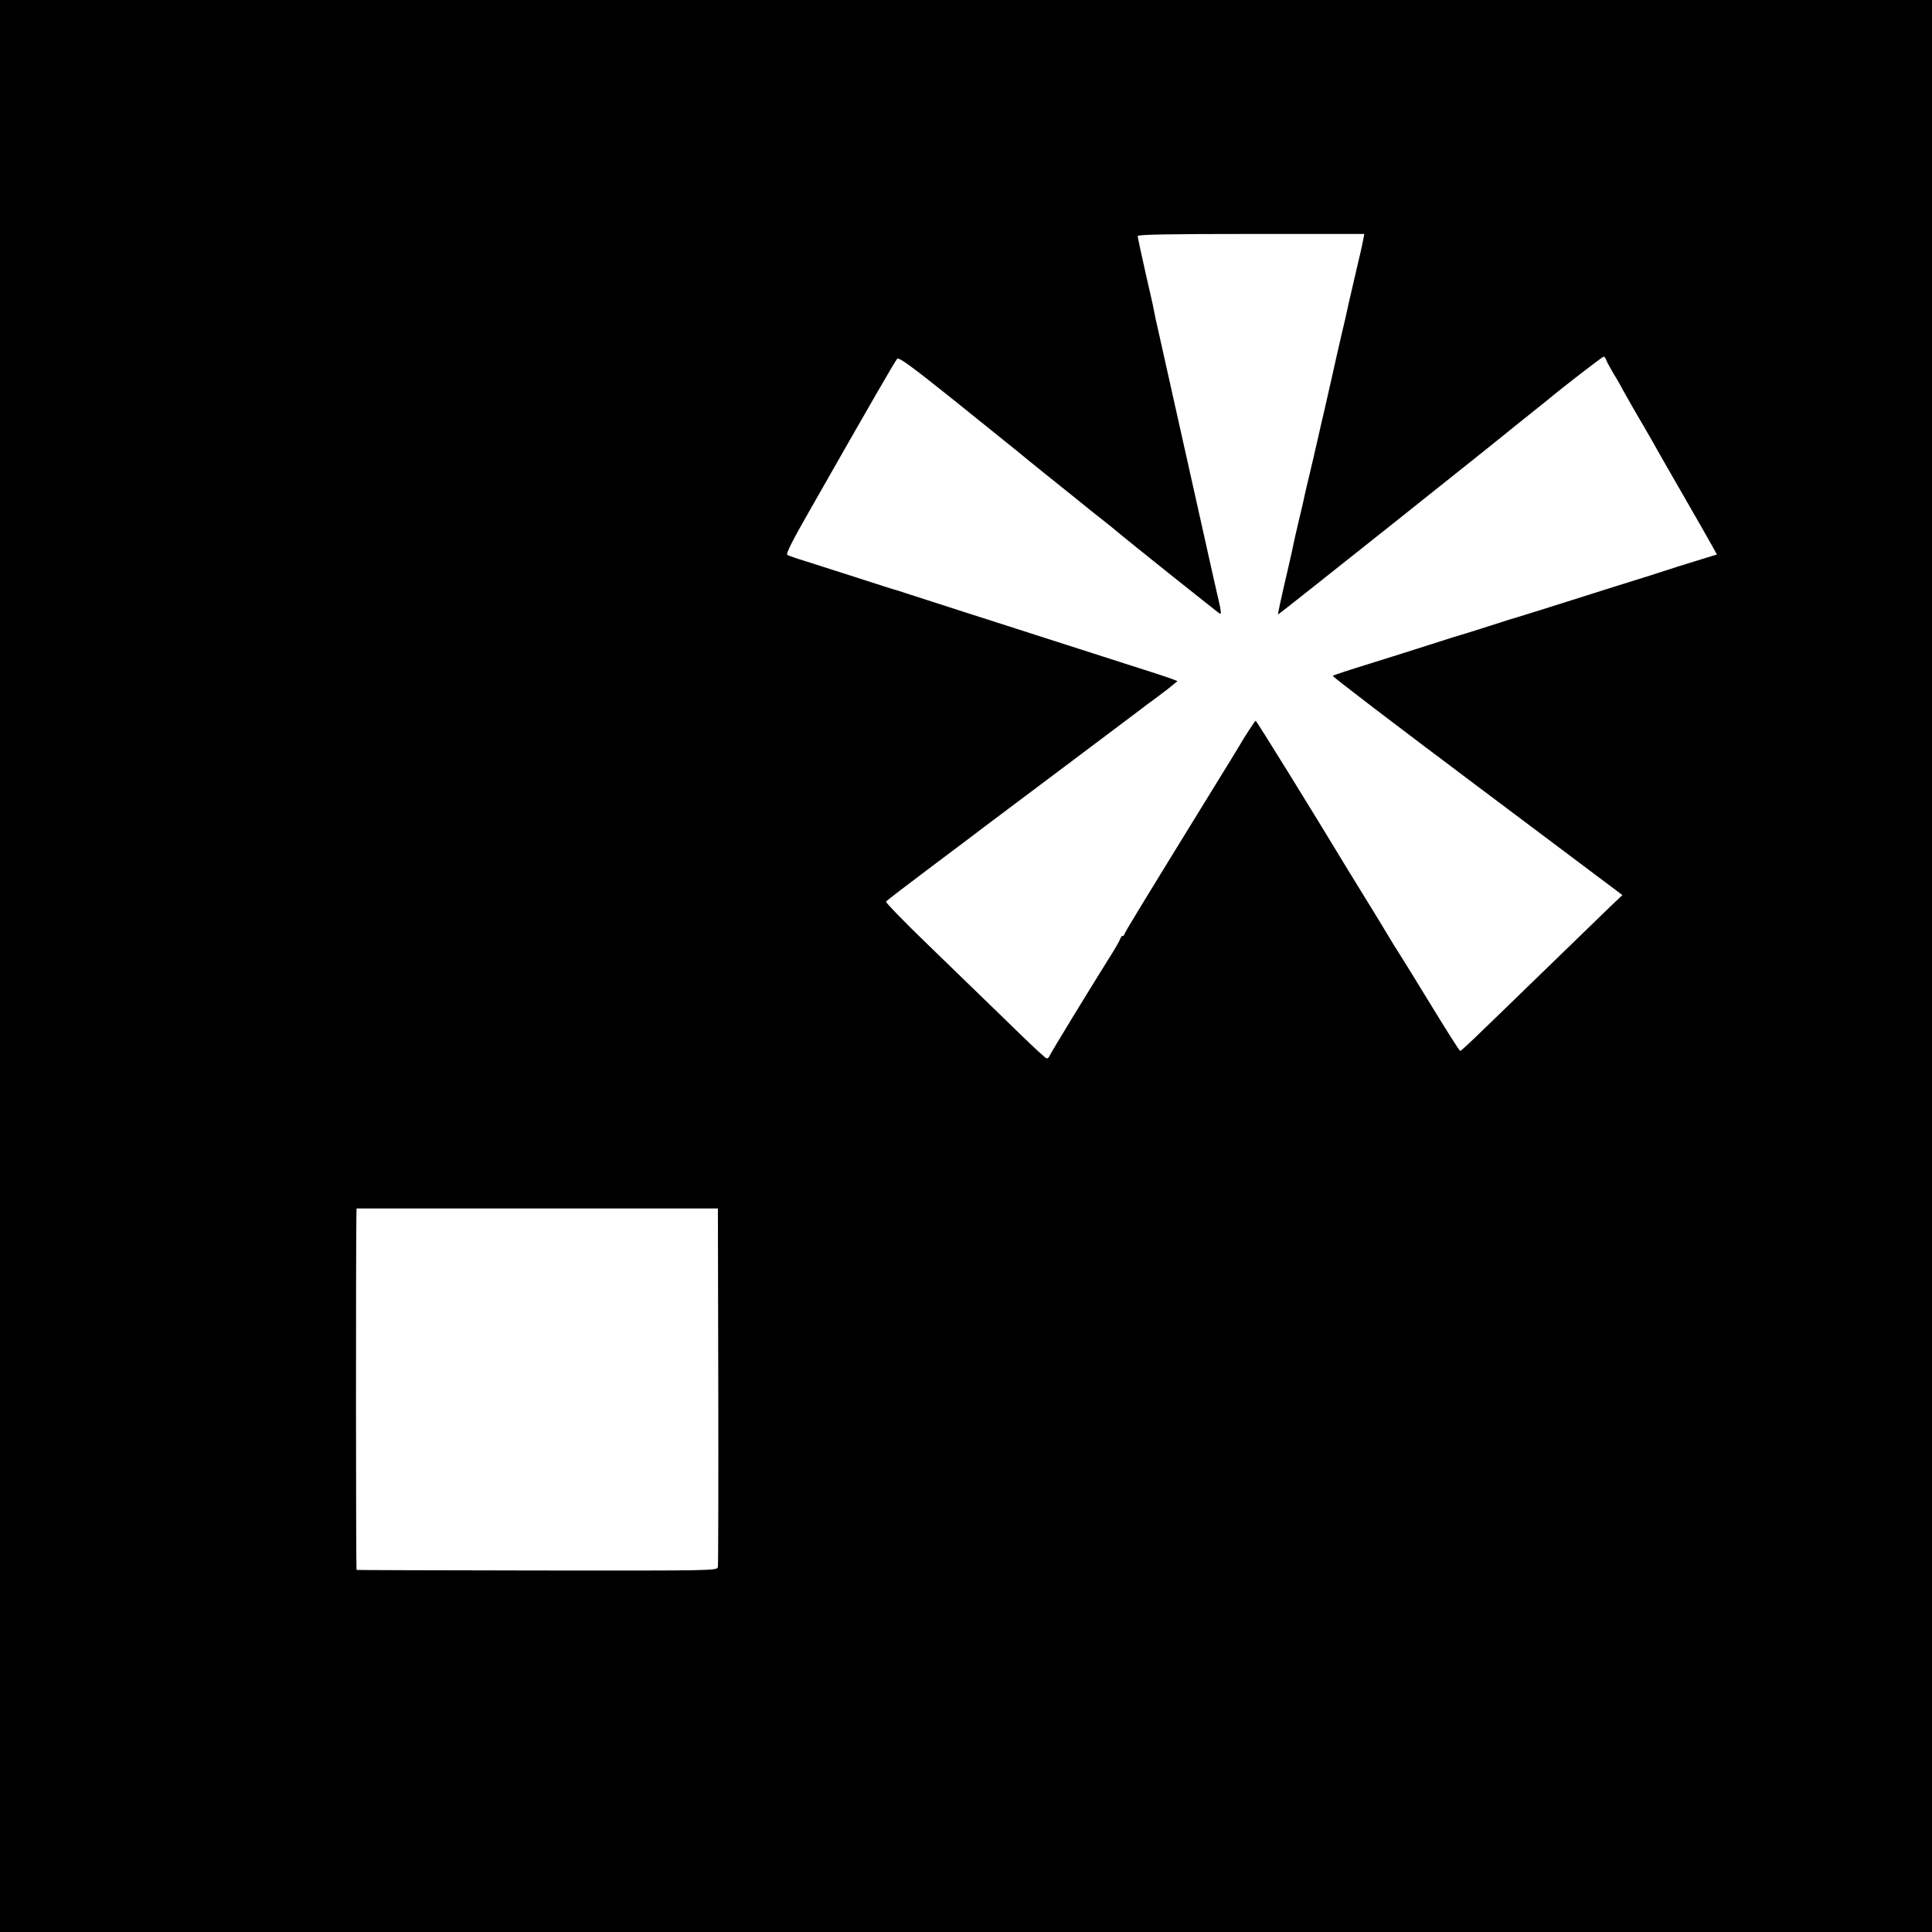
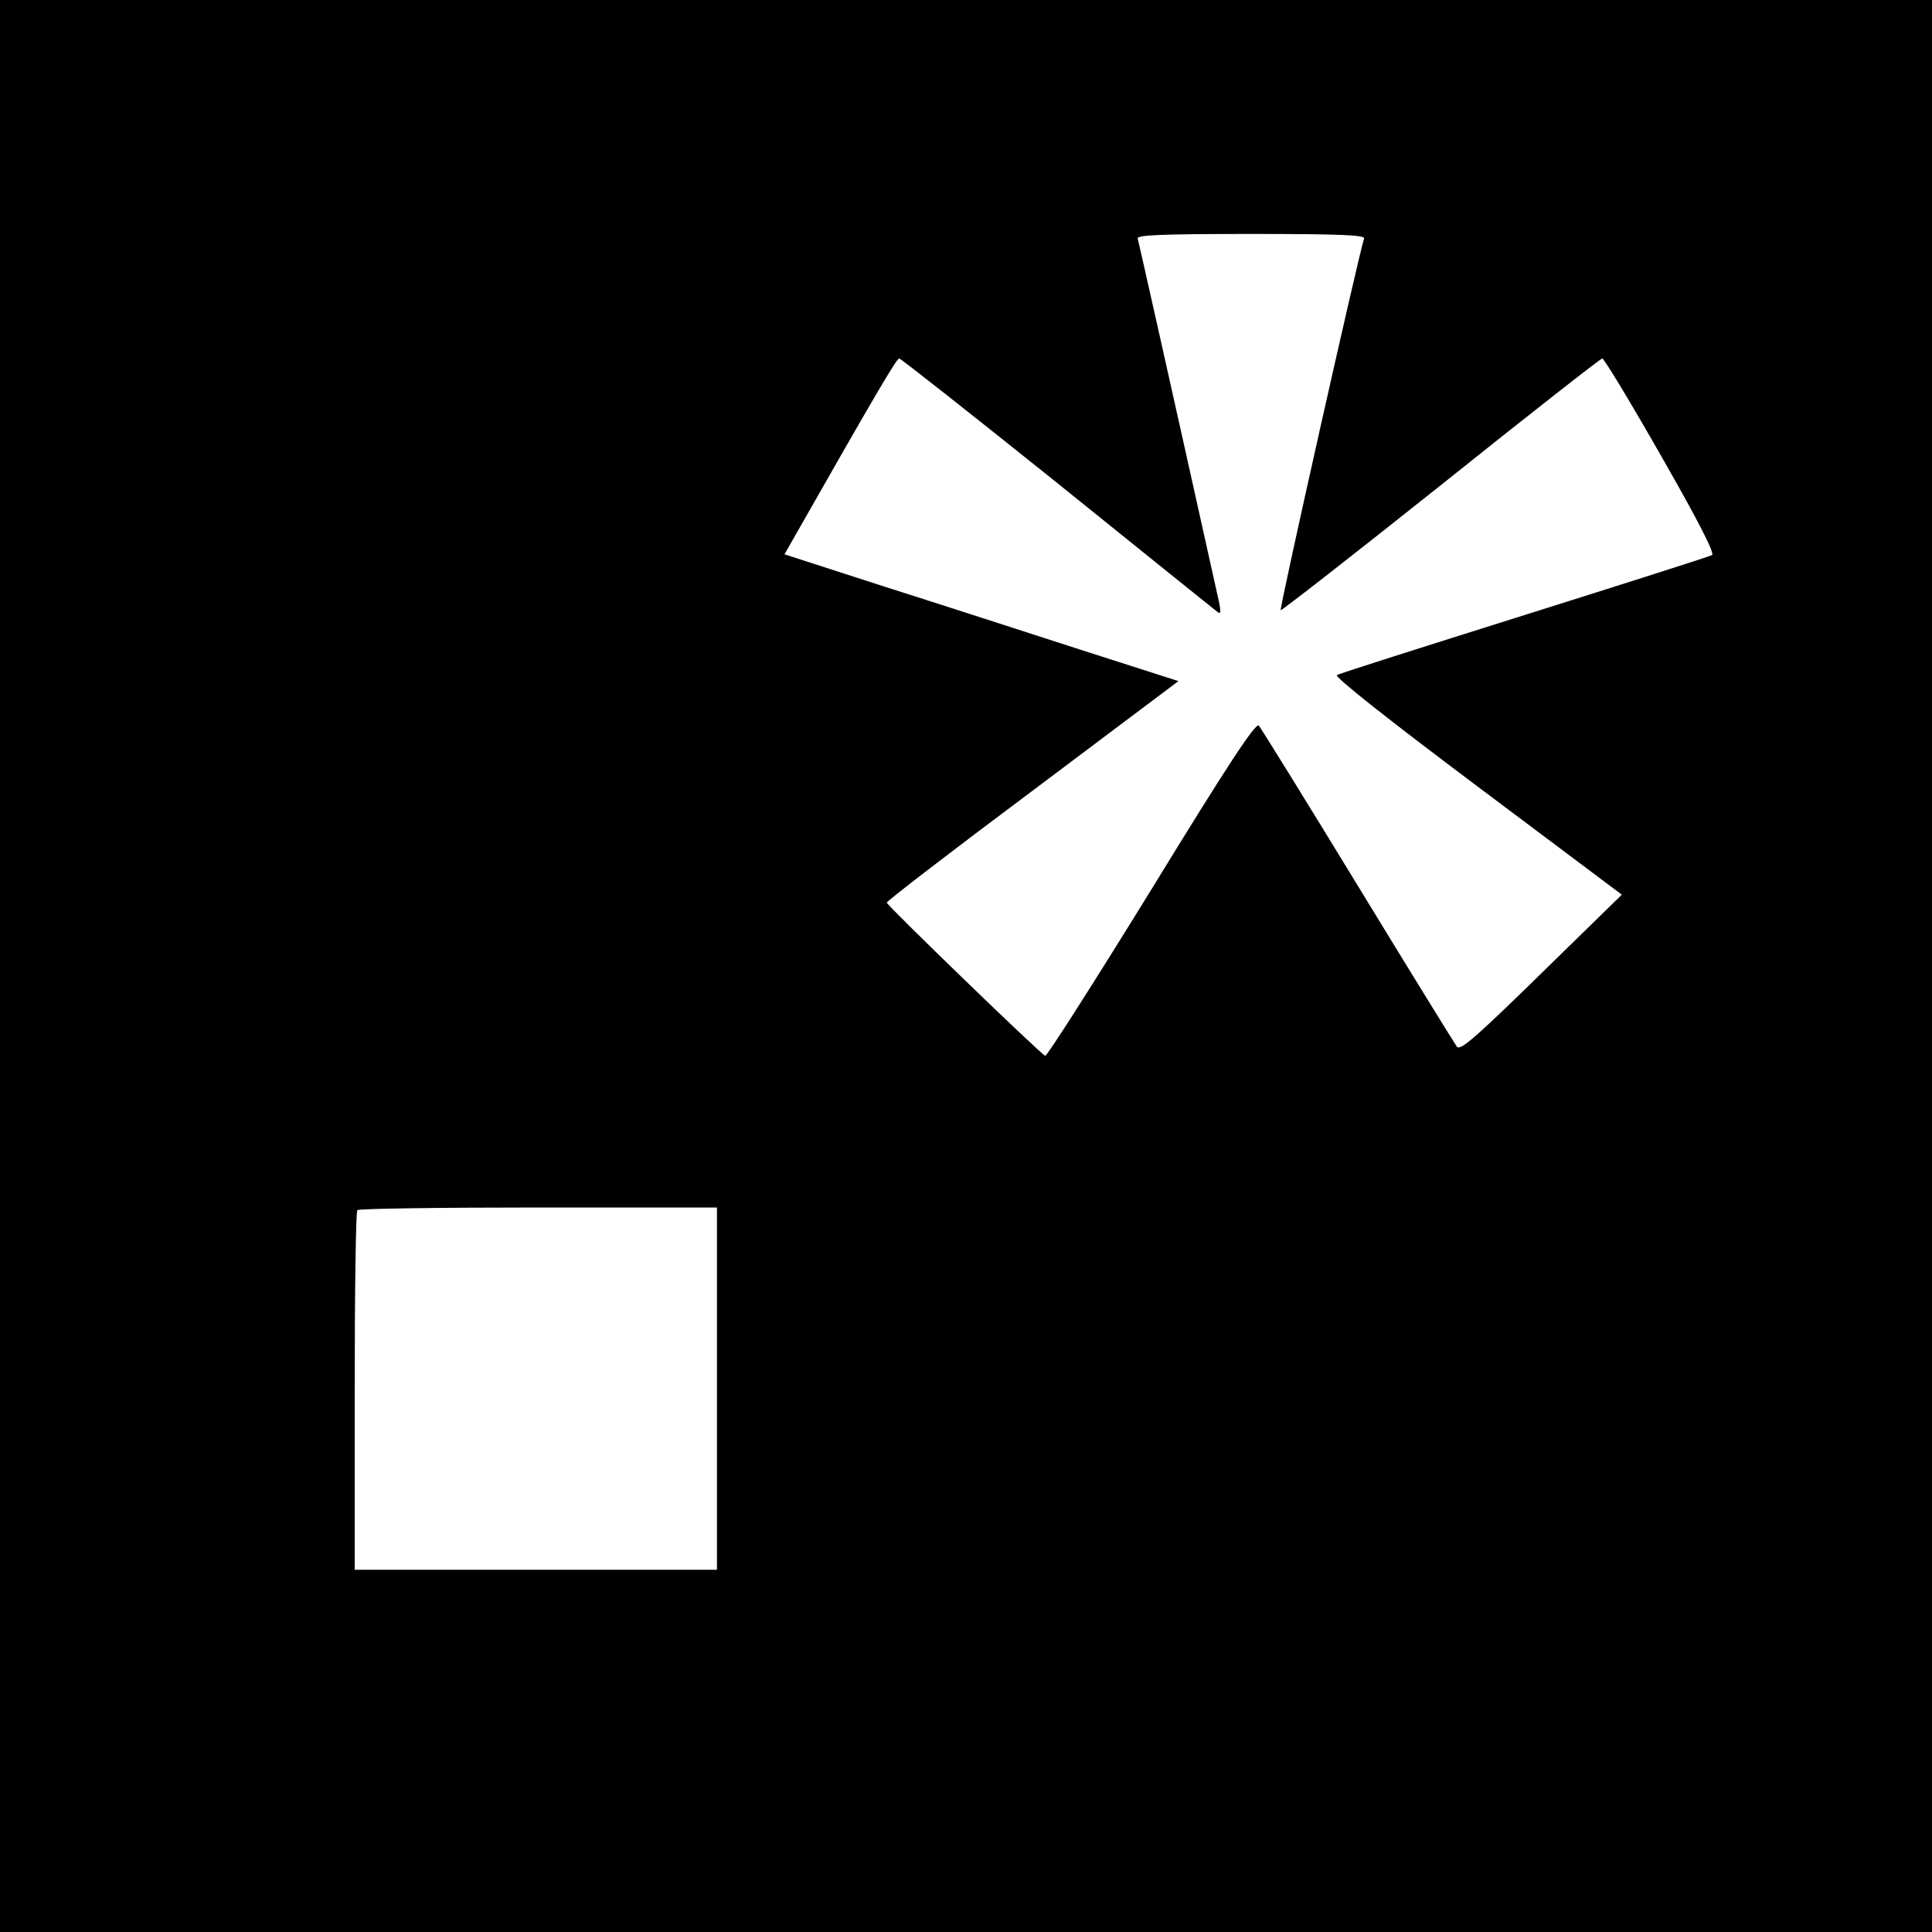
- <svg xmlns="http://www.w3.org/2000/svg" version="1" width="1365.333" height="1365.333" viewBox="0 0 1024 1024">
-   <path d="M0 512v512h1024V0H0v512zm722.4-384.3c-.4 2.1-1.7 8.1-3 13.3-1.2 5.2-3.2 13.8-4.4 19-1.1 5.2-2.9 13.1-4 17.5-1 4.4-2.1 9.1-2.4 10.5-.4 2-5.2 23.1-7.1 31.4-.3 1.1-1.6 6.8-2.9 12.6-1.3 5.8-3.3 14.3-4.4 19-1.2 4.7-2.3 9.7-2.6 11-.7 3.6-1.2 5.5-3.5 15.2-1.1 4.8-2.3 9.8-2.5 11-.2 1.3-1.4 6.6-2.6 11.8-4.2 18-5.8 25.5-5.6 25.7.2.2 118.6-94 125.1-99.5 1.1-.9 5.2-4.2 9-7.2s7.9-6.3 9-7.2c7.2-6.1 28.9-22.8 29.5-22.8.4 0 1 .8 1.3 1.7.3 1 2 4 3.6 6.8 1.7 2.7 3.4 5.7 3.8 6.5.4.8 3.8 6.9 7.6 13.5 3.9 6.6 7.9 13.6 9 15.5 1 1.9 8.1 14.3 15.7 27.5s15 26.1 16.4 28.7l2.6 4.7-11.7 3.6c-6.5 2-12.9 4-14.3 4.5-1.4.5-14.2 4.6-28.5 9-14.3 4.5-30.9 9.8-37 11.7-6 1.9-12.6 3.9-14.5 4.5-1.9.5-6 1.8-9 2.8-4.8 1.6-22.7 7.2-24 7.5-.3.1-6.3 2-13.5 4.3-7.1 2.3-21.4 6.8-31.7 10-10.4 3.2-19.1 6.1-19.4 6.4-.3.4 34.1 26.6 76.5 58.4l77 57.8-6.2 5.9c-3.4 3.3-18.1 17.5-32.7 31.7-41.7 40.5-46.4 45-47.1 45-.3 0-6.6-9.8-13.9-21.8-7.3-11.9-14.4-23.5-15.8-25.7-4.9-7.7-7-11.1-11.1-18-2.3-3.9-6.9-11.3-10.1-16.5-3.2-5.2-7.1-11.5-8.6-14-18.8-31.1-48.4-79-48.9-79-.3 0-6.2 9-8.5 13.1-.8 1.4-6.9 11.3-13.5 22-39.5 64.2-47.5 77.3-47.5 78 0 .5-.4.9-.9.9s-1.1.8-1.4 1.7c-.3 1-3.2 6-6.4 11-10.4 16.6-30.4 49.4-31 50.9-.3.8-.9 1.4-1.5 1.4-.5 0-6.6-5.6-13.6-12.4-7-6.8-16.1-15.7-20.3-19.7-4.2-4.1-17.5-17-29.7-28.8s-21.9-21.8-21.6-22.2c.2-.5 11.4-9 24.7-19 13.3-10 25.6-19.2 27.2-20.5 1.7-1.3 20.8-15.6 42.5-31.9 21.7-16.3 40.2-30.2 41.1-30.9.8-.7 4.2-3.2 7.5-5.6 3.2-2.4 7.2-5.4 8.7-6.7l2.8-2.3-2.3-.9c-1.3-.6-13.8-4.7-27.8-9.1-14-4.5-32.2-10.3-40.5-13-8.2-2.6-26.5-8.5-40.5-13s-28.4-9.1-32-10.3c-3.6-1.2-6.7-2.2-7-2.2-.3-.1-9.3-2.9-20-6.4-10.7-3.4-23.1-7.4-27.5-8.8-4.4-1.3-8.5-2.8-9.2-3.2-.9-.4 2.7-7.6 11.6-23.1 33.4-58.7 45.5-79.6 46.6-80.8.9-1 7.1 3.5 30.6 22.3 16.2 13 31.2 25.1 33.4 26.9 2.2 1.9 9.2 7.5 15.5 12.6 15.7 12.6 18.8 15 23 18.5 2 1.6 5.4 4.3 7.6 6 2.1 1.6 5.2 4.2 6.9 5.6 4.9 4.2 52.9 42.5 54.1 43.2.8.4.5-2.1-.7-7.1-1-4.2-3.6-15.8-5.8-25.7-13.1-58.7-25.5-114.3-27.7-124-.2-1.1-.6-3.1-.9-4.5-.2-1.4-2.3-10.4-4.5-20.1-2.2-9.7-4-18.2-4-18.8 0-.8 16.6-1.1 60-1.1h60.1l-.7 3.7zM380.7 734.5c.1 51.7 0 94.9-.2 96-.4 2-1.1 2-95.7 1.9-52.4-.1-95.5-.2-95.8-.3-.4-.1-.4-167.7-.1-188.1l.1-3.5h191.5l.2 94z" />
+ <svg xmlns="http://www.w3.org/2000/svg" version="1" width="682.667" height="682.667" viewBox="0 0 512 512">
+   <path d="M0 256v256h512V0H0v256zM361.5 63.2c-1.3 3.7-22.5 98.1-22.1 98.5.2.2 19.3-14.7 42.4-33.1 23.1-18.5 42.4-33.6 42.8-33.6.5 0 7.5 11.6 15.6 25.8 9.9 17.3 14.3 25.9 13.5 26.3-.7.4-23 7.5-49.7 15.9-26.7 8.4-49.1 15.5-49.7 15.9-.8.4 13.9 12 37.1 29.4l38.4 28.8-17.2 16.8c-21.5 21.1-25.5 24.6-26.5 23.5-.4-.5-12.2-19.6-26.1-42.4-13.9-22.8-25.8-42-26.4-42.7-.8-.9-8 10-28.4 43.3-15.1 24.5-27.8 44.4-28.2 44.2-1.3-.5-42-39.9-42-40.6 0-.4 17.4-13.8 38.7-29.7l38.6-29-25.9-8.3c-14.2-4.6-37.7-12.2-52.2-16.8l-26.3-8.5 3.3-5.8c20.6-36.2 26.4-46.1 27.1-46.1.4 0 19.3 14.9 42 33.1 22.7 18.3 41.7 33.6 42.4 34.1.8.7.9-.1.3-2.9-14.3-64.4-21.2-95-21.5-96.1-.3-.9 6.1-1.2 30-1.2s30.3.3 30 1.2zM190 368v48H94v-47.3c0-26.1.3-47.7.7-48 .3-.4 21.9-.7 48-.7H190v48z" />
</svg>
